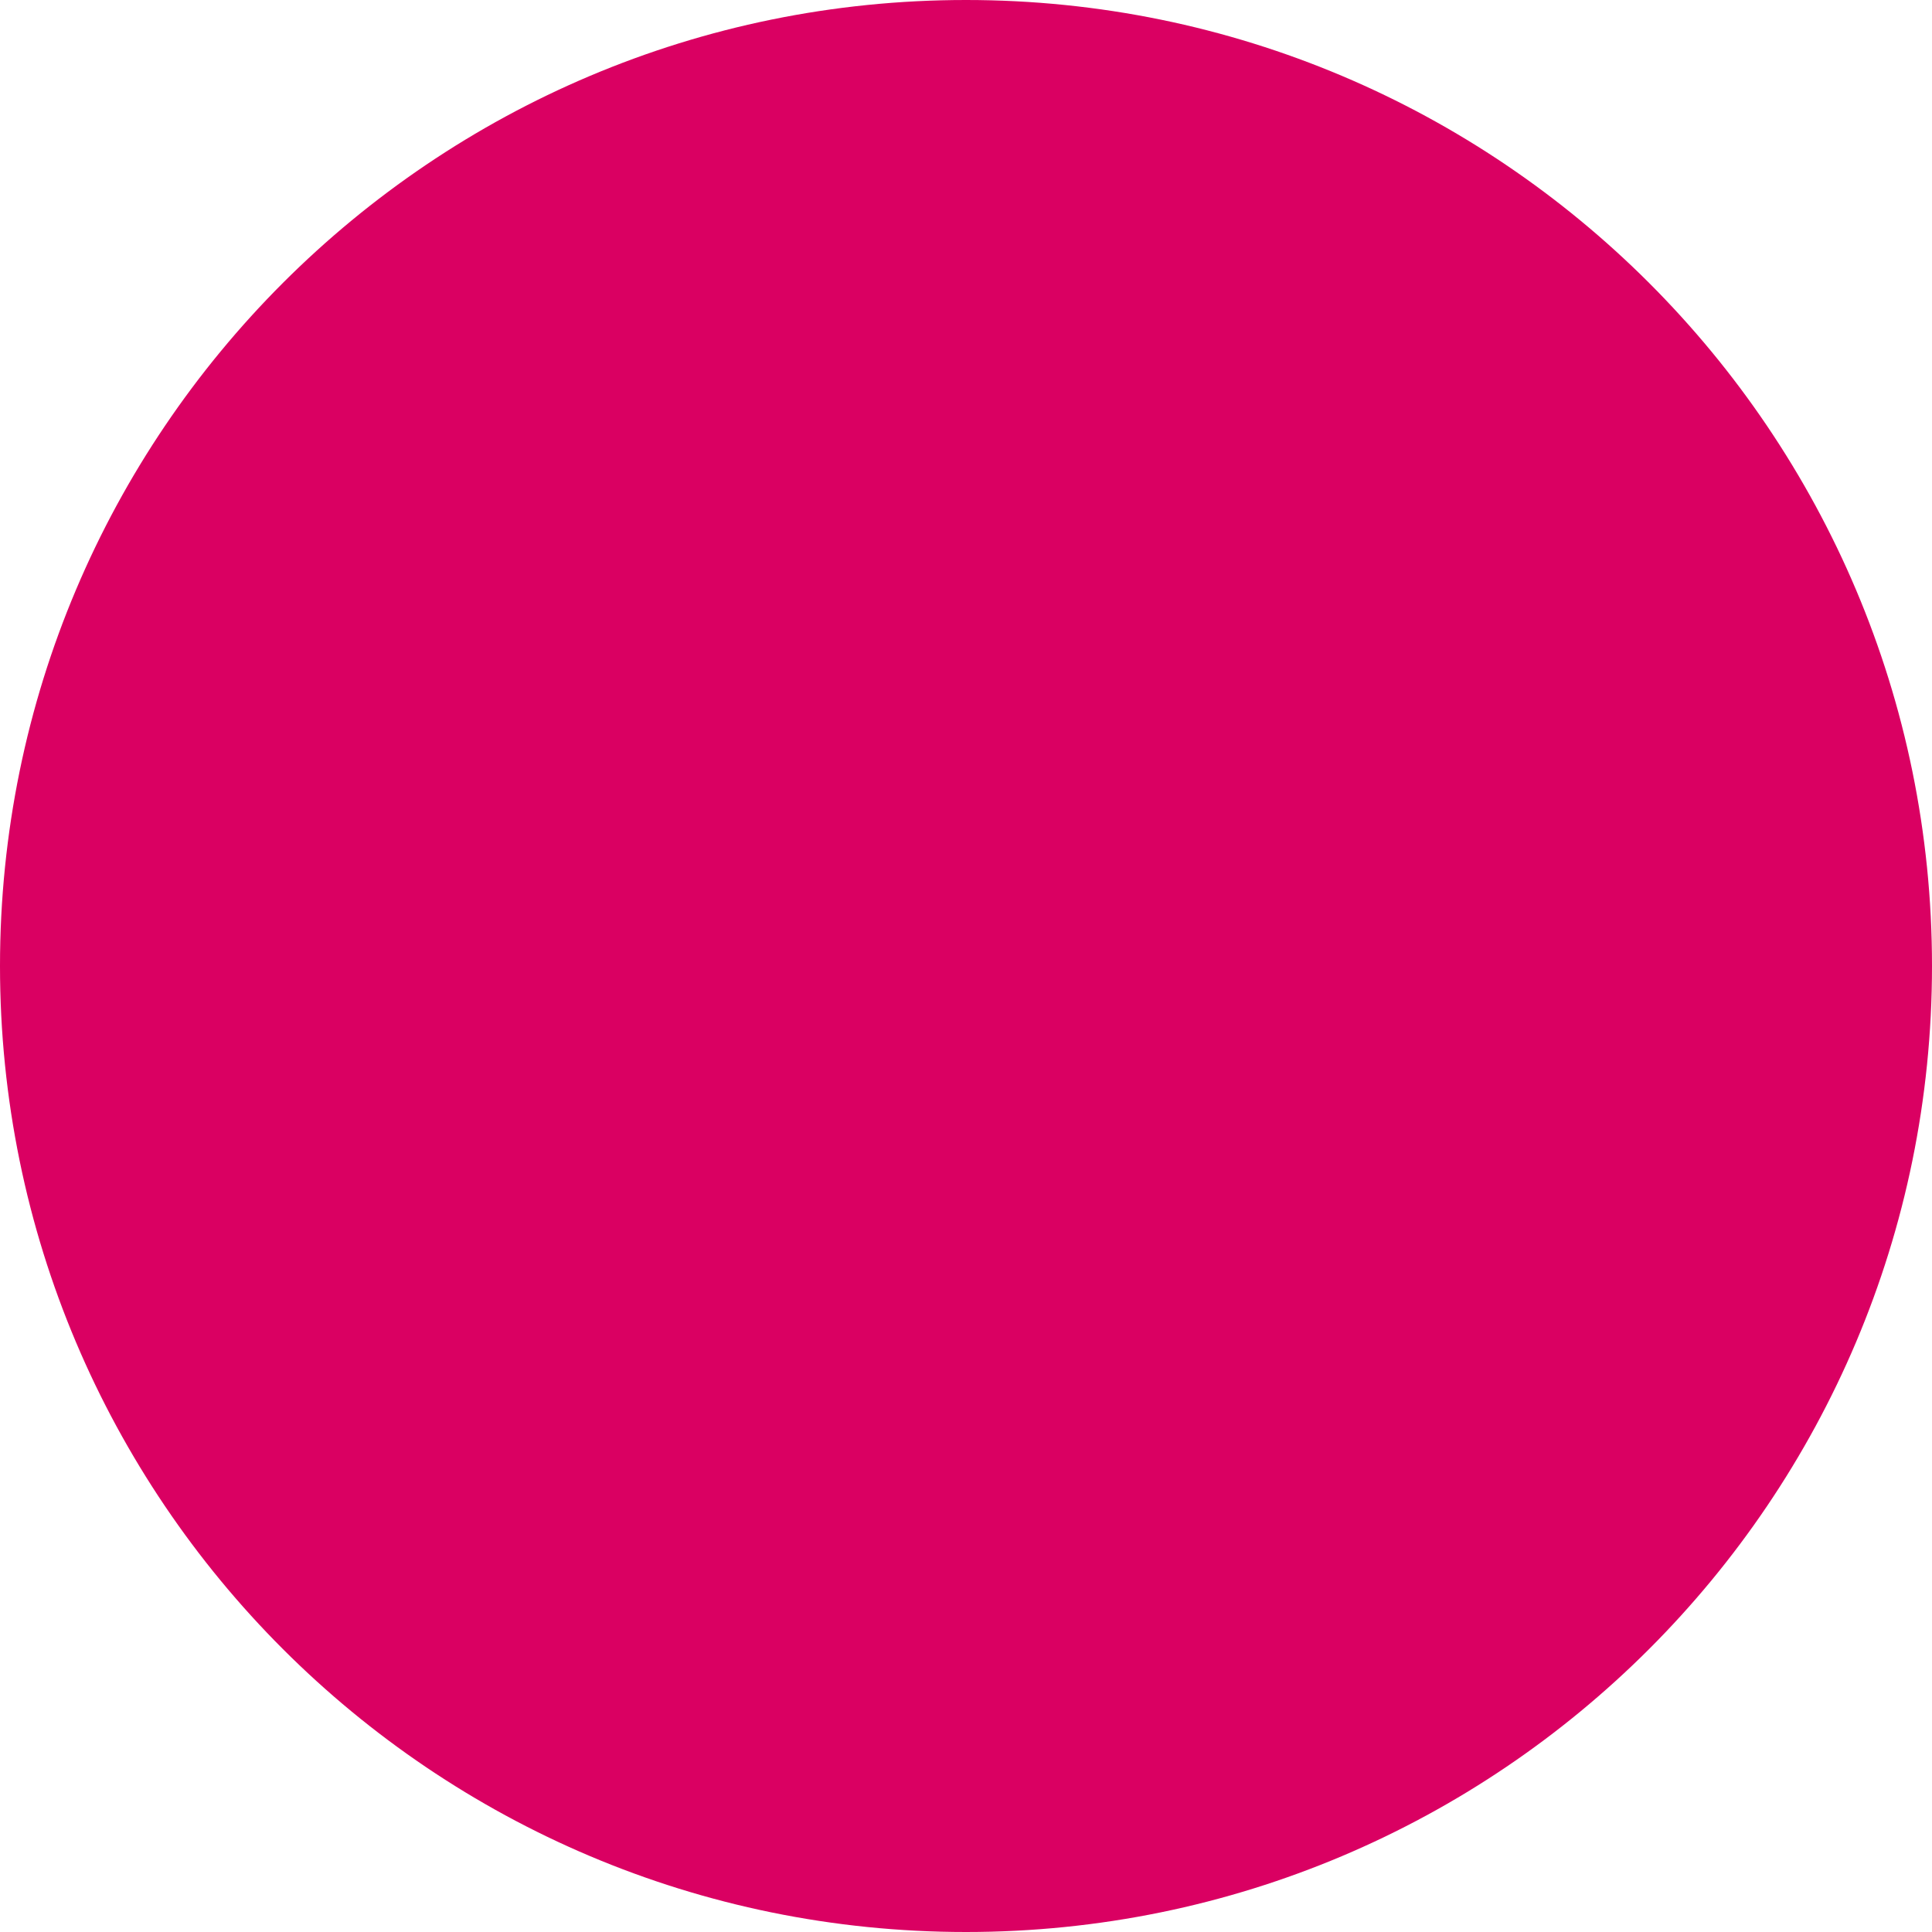
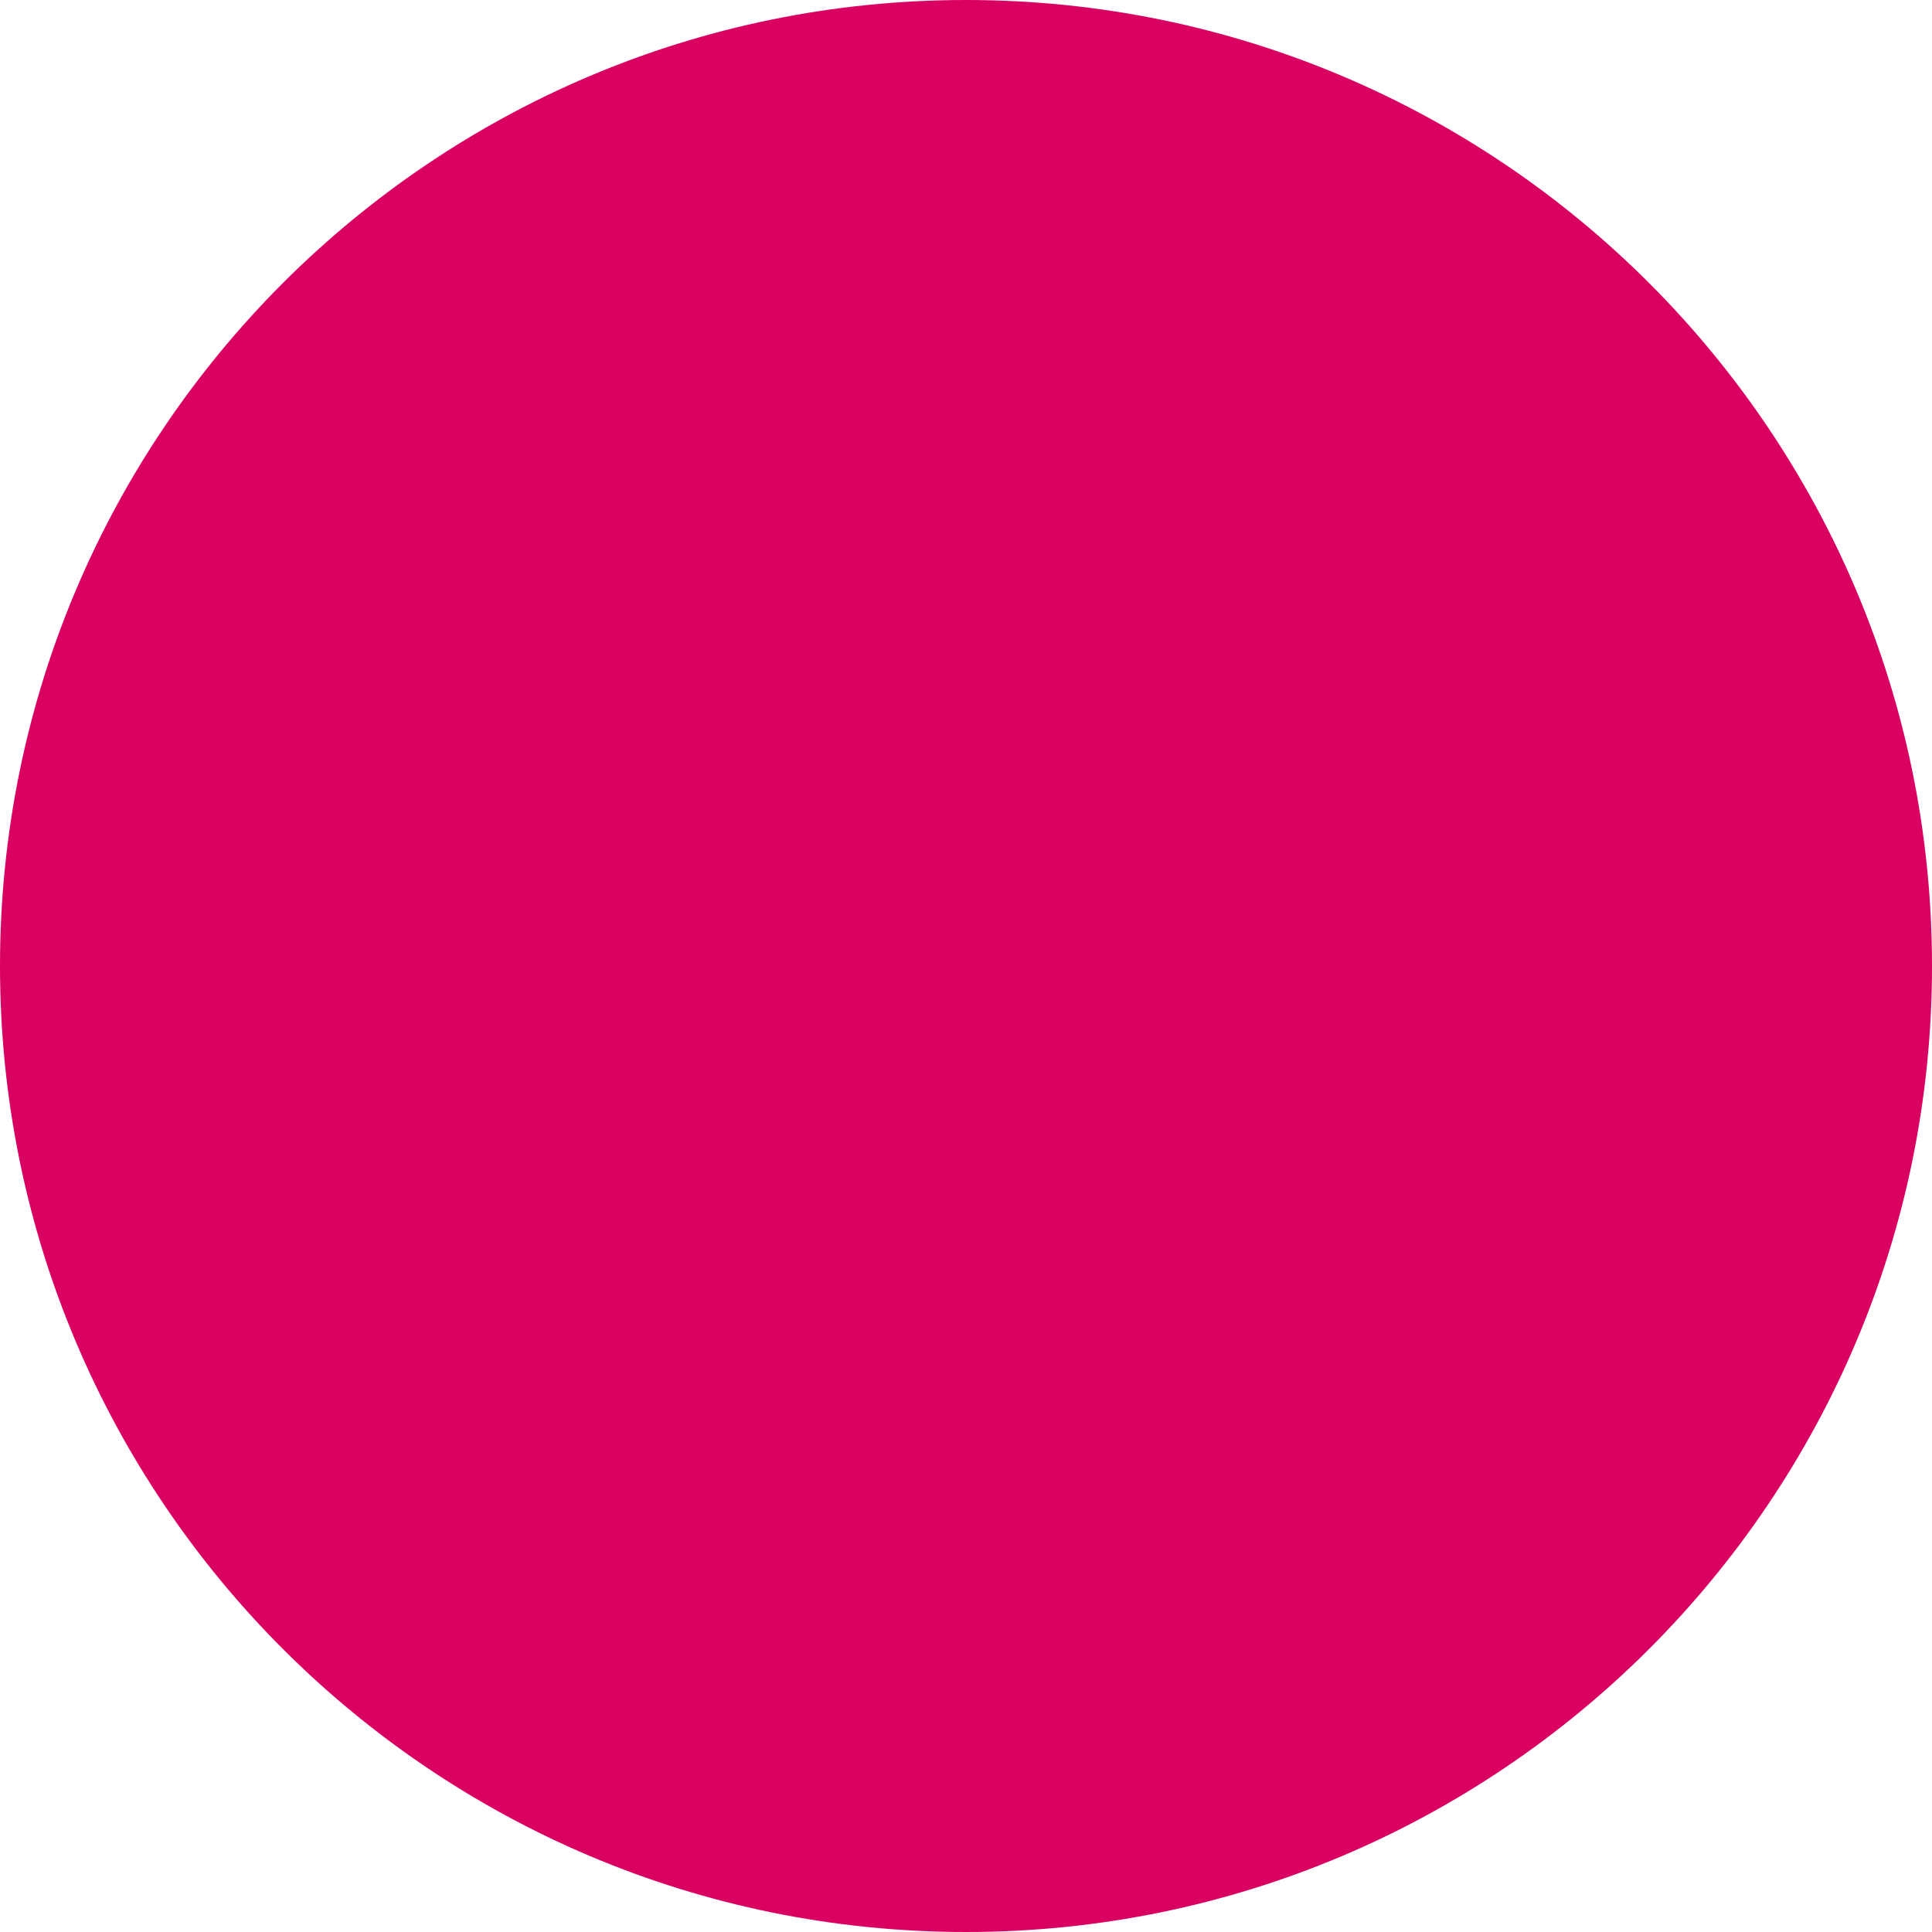
- <svg xmlns="http://www.w3.org/2000/svg" viewBox="0 0 18 18" version="1.1">
-   <g transform="translate(-27, -2)">
-     <path fill="rgb(218, 0, 98)" d="M45,11 C45,15.971 40.971,20 36,20 C31.029,20 27,15.971 27,11 C27,6.029 31.029,2 36,2 C40.971,2 45,6.029 45,11 Z" />
-   </g>
+ <svg xmlns="http://www.w3.org/2000/svg" viewBox="0 0 10 10" version="1.1">
+   <path fill="rgb(218, 0, 98)" d="M10,5 C10,7.761 7.761,10 5,10 C2.239,10 0,7.761 0,5 C0,2.239 2.239,0 5,0 C7.761,0 10,2.239 10,5 Z" />
</svg>
